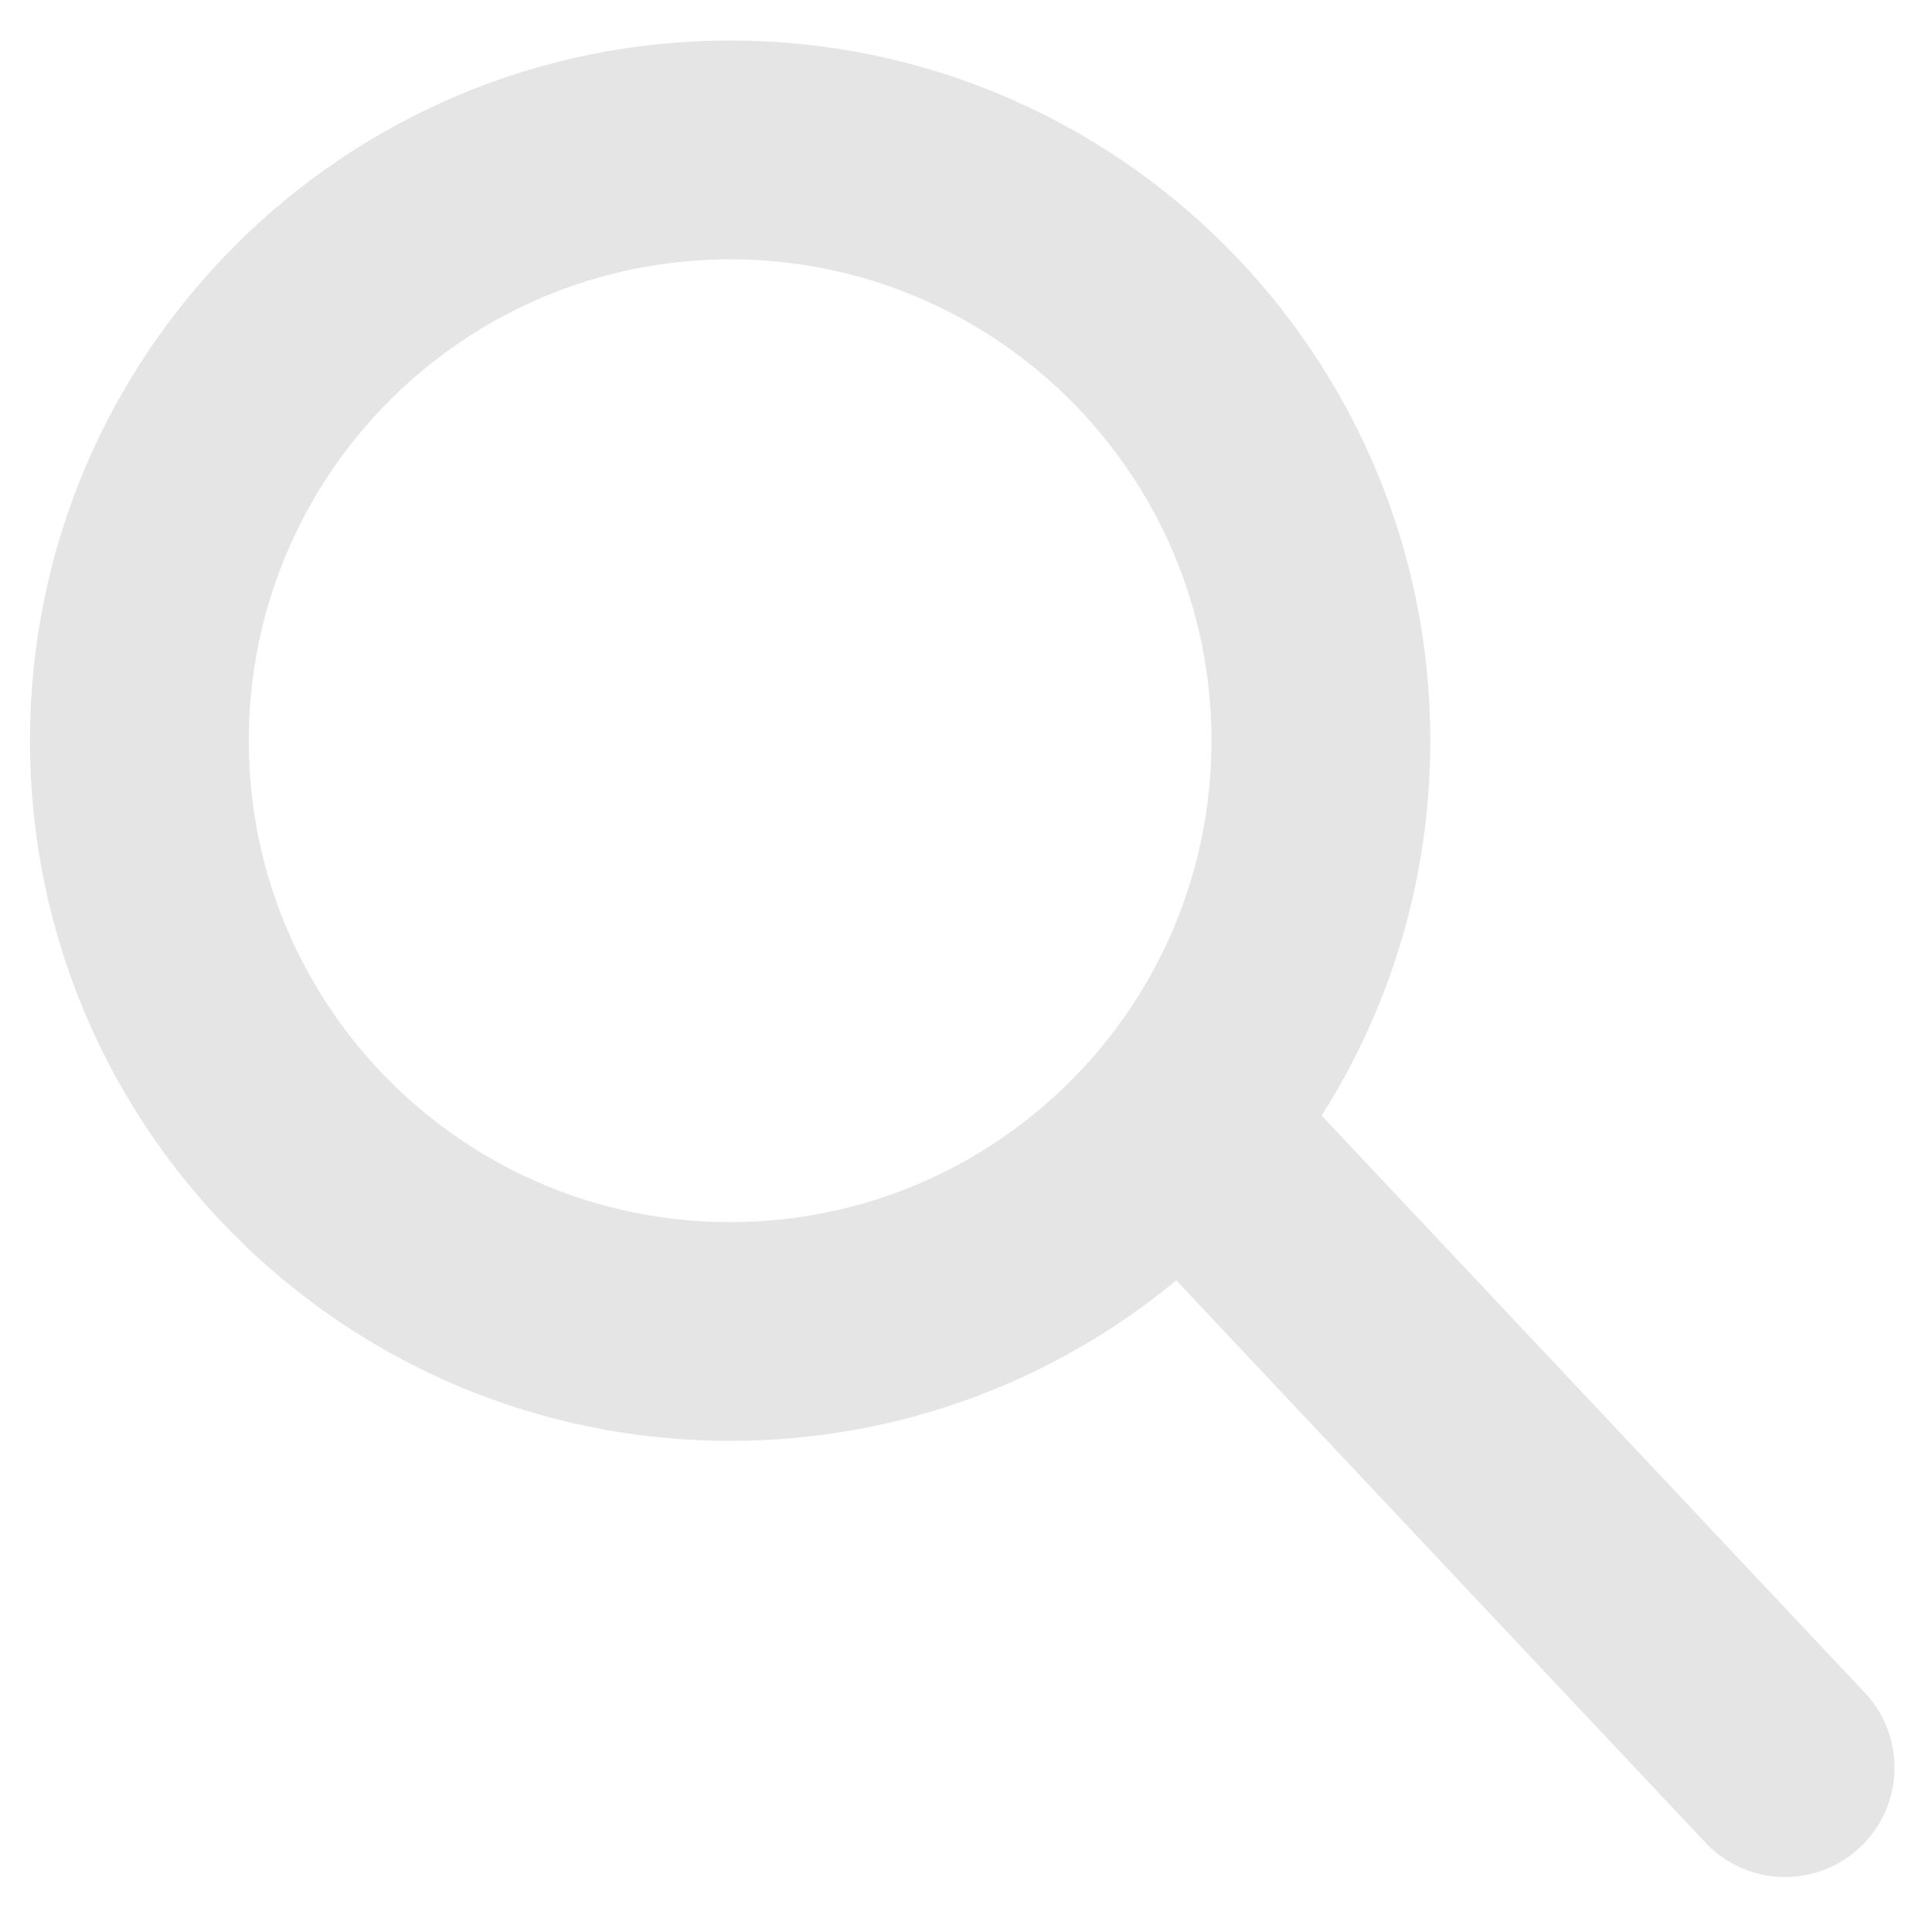
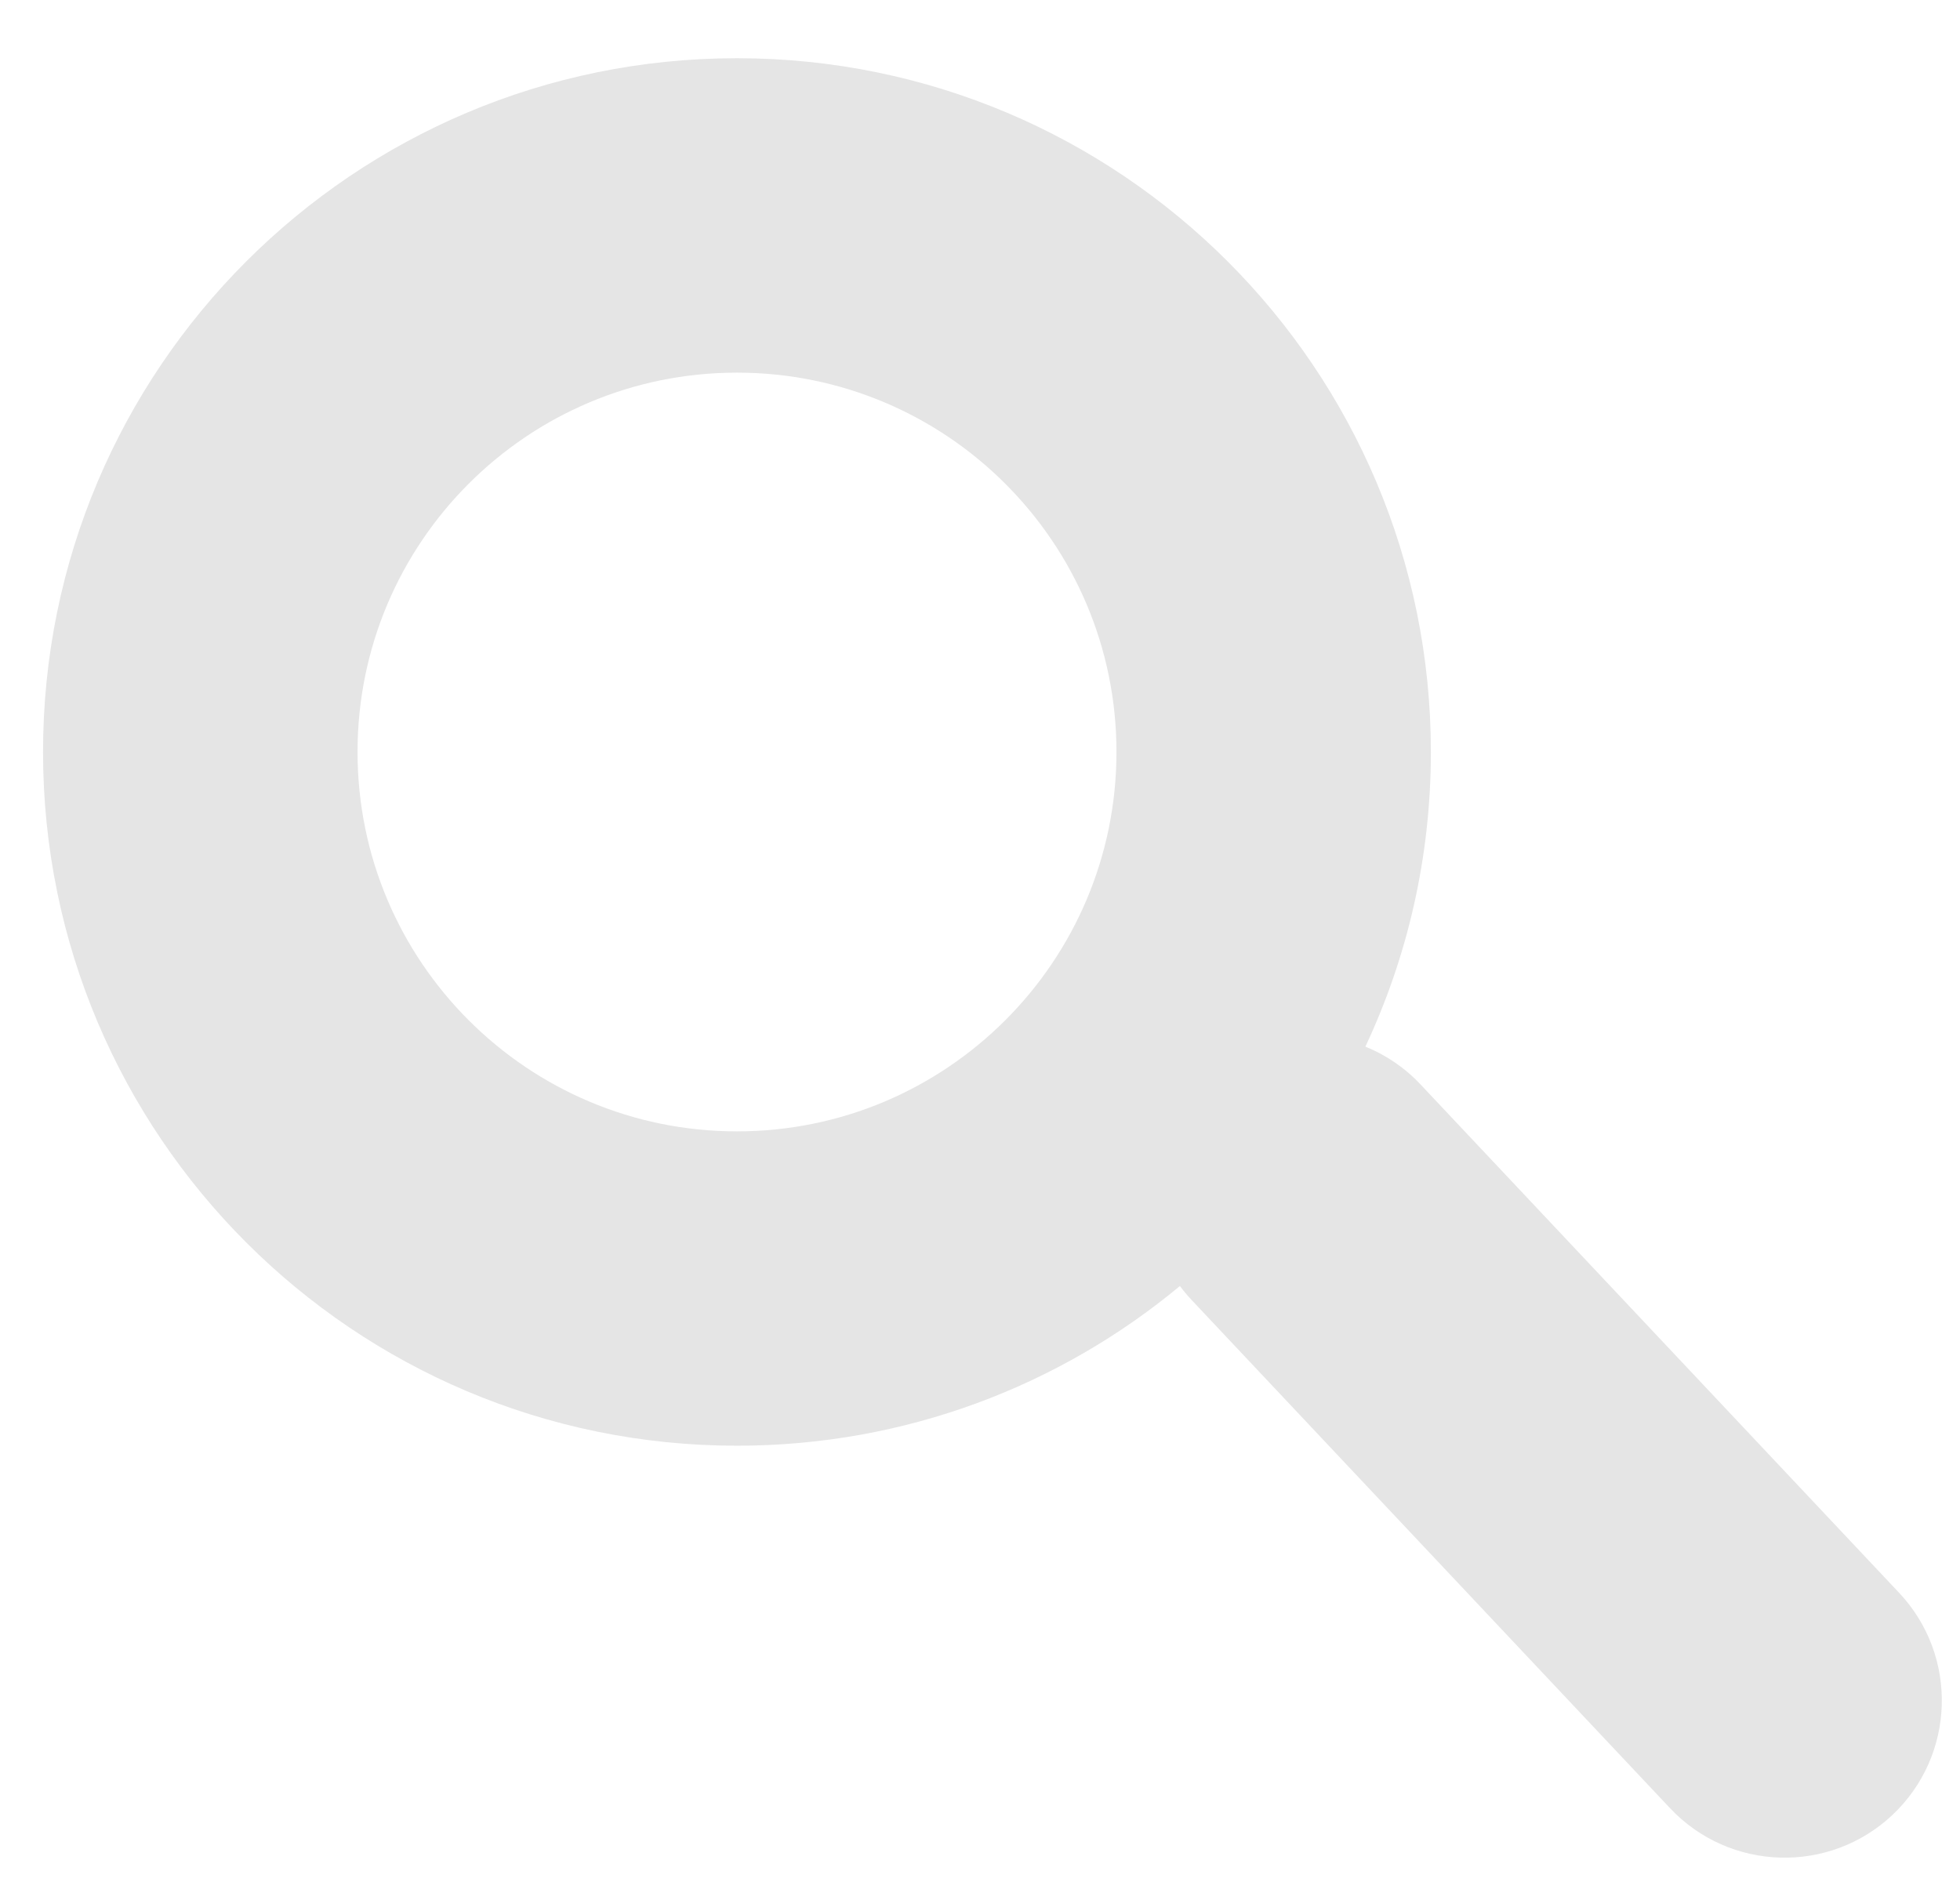
- <svg xmlns="http://www.w3.org/2000/svg" width="34" height="34" viewBox="0 0 34 34" fill="none">
-   <path fill-rule="evenodd" clip-rule="evenodd" d="M21.32 13.035C21.32 17.714 17.528 21.507 12.849 21.507C8.17 21.507 4.378 17.714 4.378 13.035C4.378 8.357 8.17 4.564 12.849 4.564C17.528 4.564 21.32 8.357 21.32 13.035ZM20.7 22.532C18.569 24.297 15.833 25.357 12.849 25.357C6.044 25.357 0.527 19.841 0.527 13.035C0.527 6.23 6.044 0.713 12.849 0.713C19.654 0.713 25.171 6.23 25.171 13.035C25.171 15.462 24.47 17.725 23.258 19.632L32.817 29.788C33.545 30.562 33.509 31.78 32.734 32.509C31.96 33.238 30.741 33.201 30.013 32.427L20.7 22.532Z" fill="#E5E5E5" />
+ <svg xmlns="http://www.w3.org/2000/svg" width="24" height="23" viewBox="0 0 24 23" fill="none">
+   <path fill-rule="evenodd" clip-rule="evenodd" d="M13.671 9.21C13.671 11.776 11.59 13.857 9.024 13.857C6.458 13.857 4.378 11.776 4.378 9.21C4.378 6.644 6.458 4.564 9.024 4.564C11.59 4.564 13.671 6.644 13.671 9.21ZM14.448 15.751C12.977 16.973 11.086 17.707 9.024 17.707C4.331 17.707 0.527 13.903 0.527 9.21C0.527 4.517 4.331 0.713 9.024 0.713C13.717 0.713 17.521 4.517 17.521 9.21C17.521 10.501 17.233 11.724 16.719 12.819C16.968 12.92 17.2 13.075 17.396 13.284L23.254 19.508C23.983 20.282 23.946 21.501 23.172 22.23C22.398 22.958 21.179 22.921 20.45 22.147L14.592 15.923C14.54 15.868 14.492 15.81 14.448 15.751Z" fill="#E5E5E5" />
</svg>
